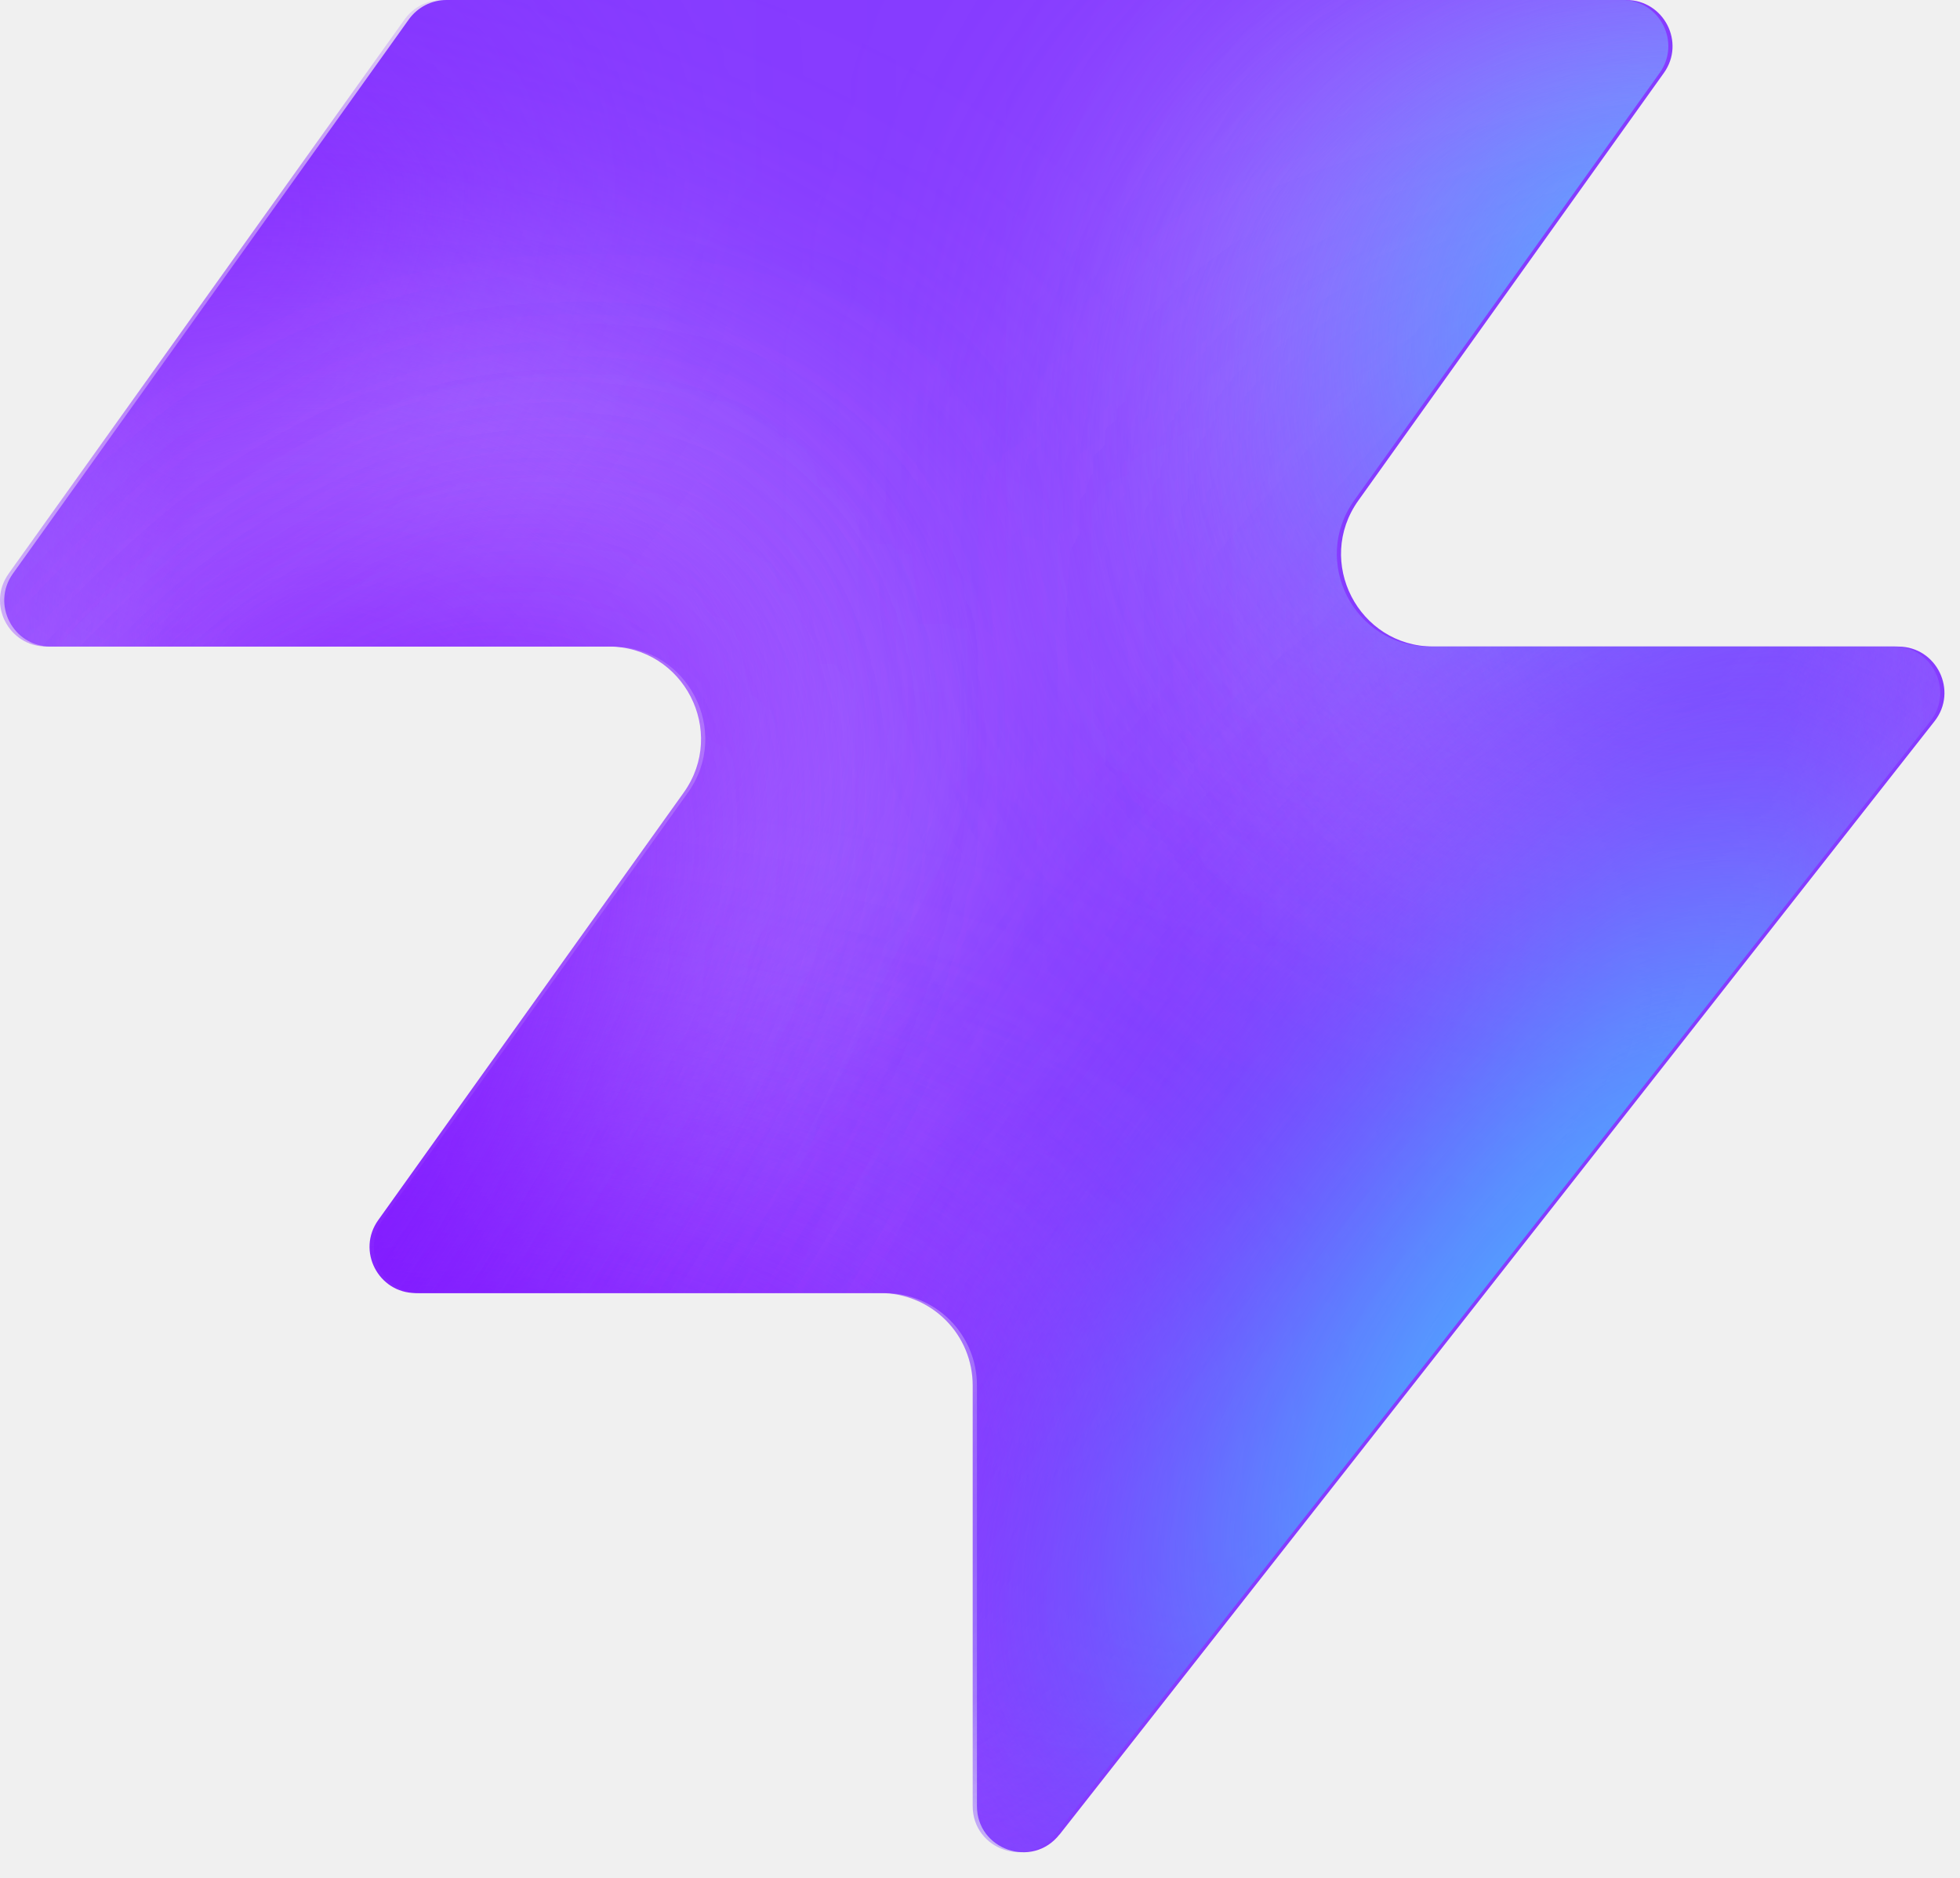
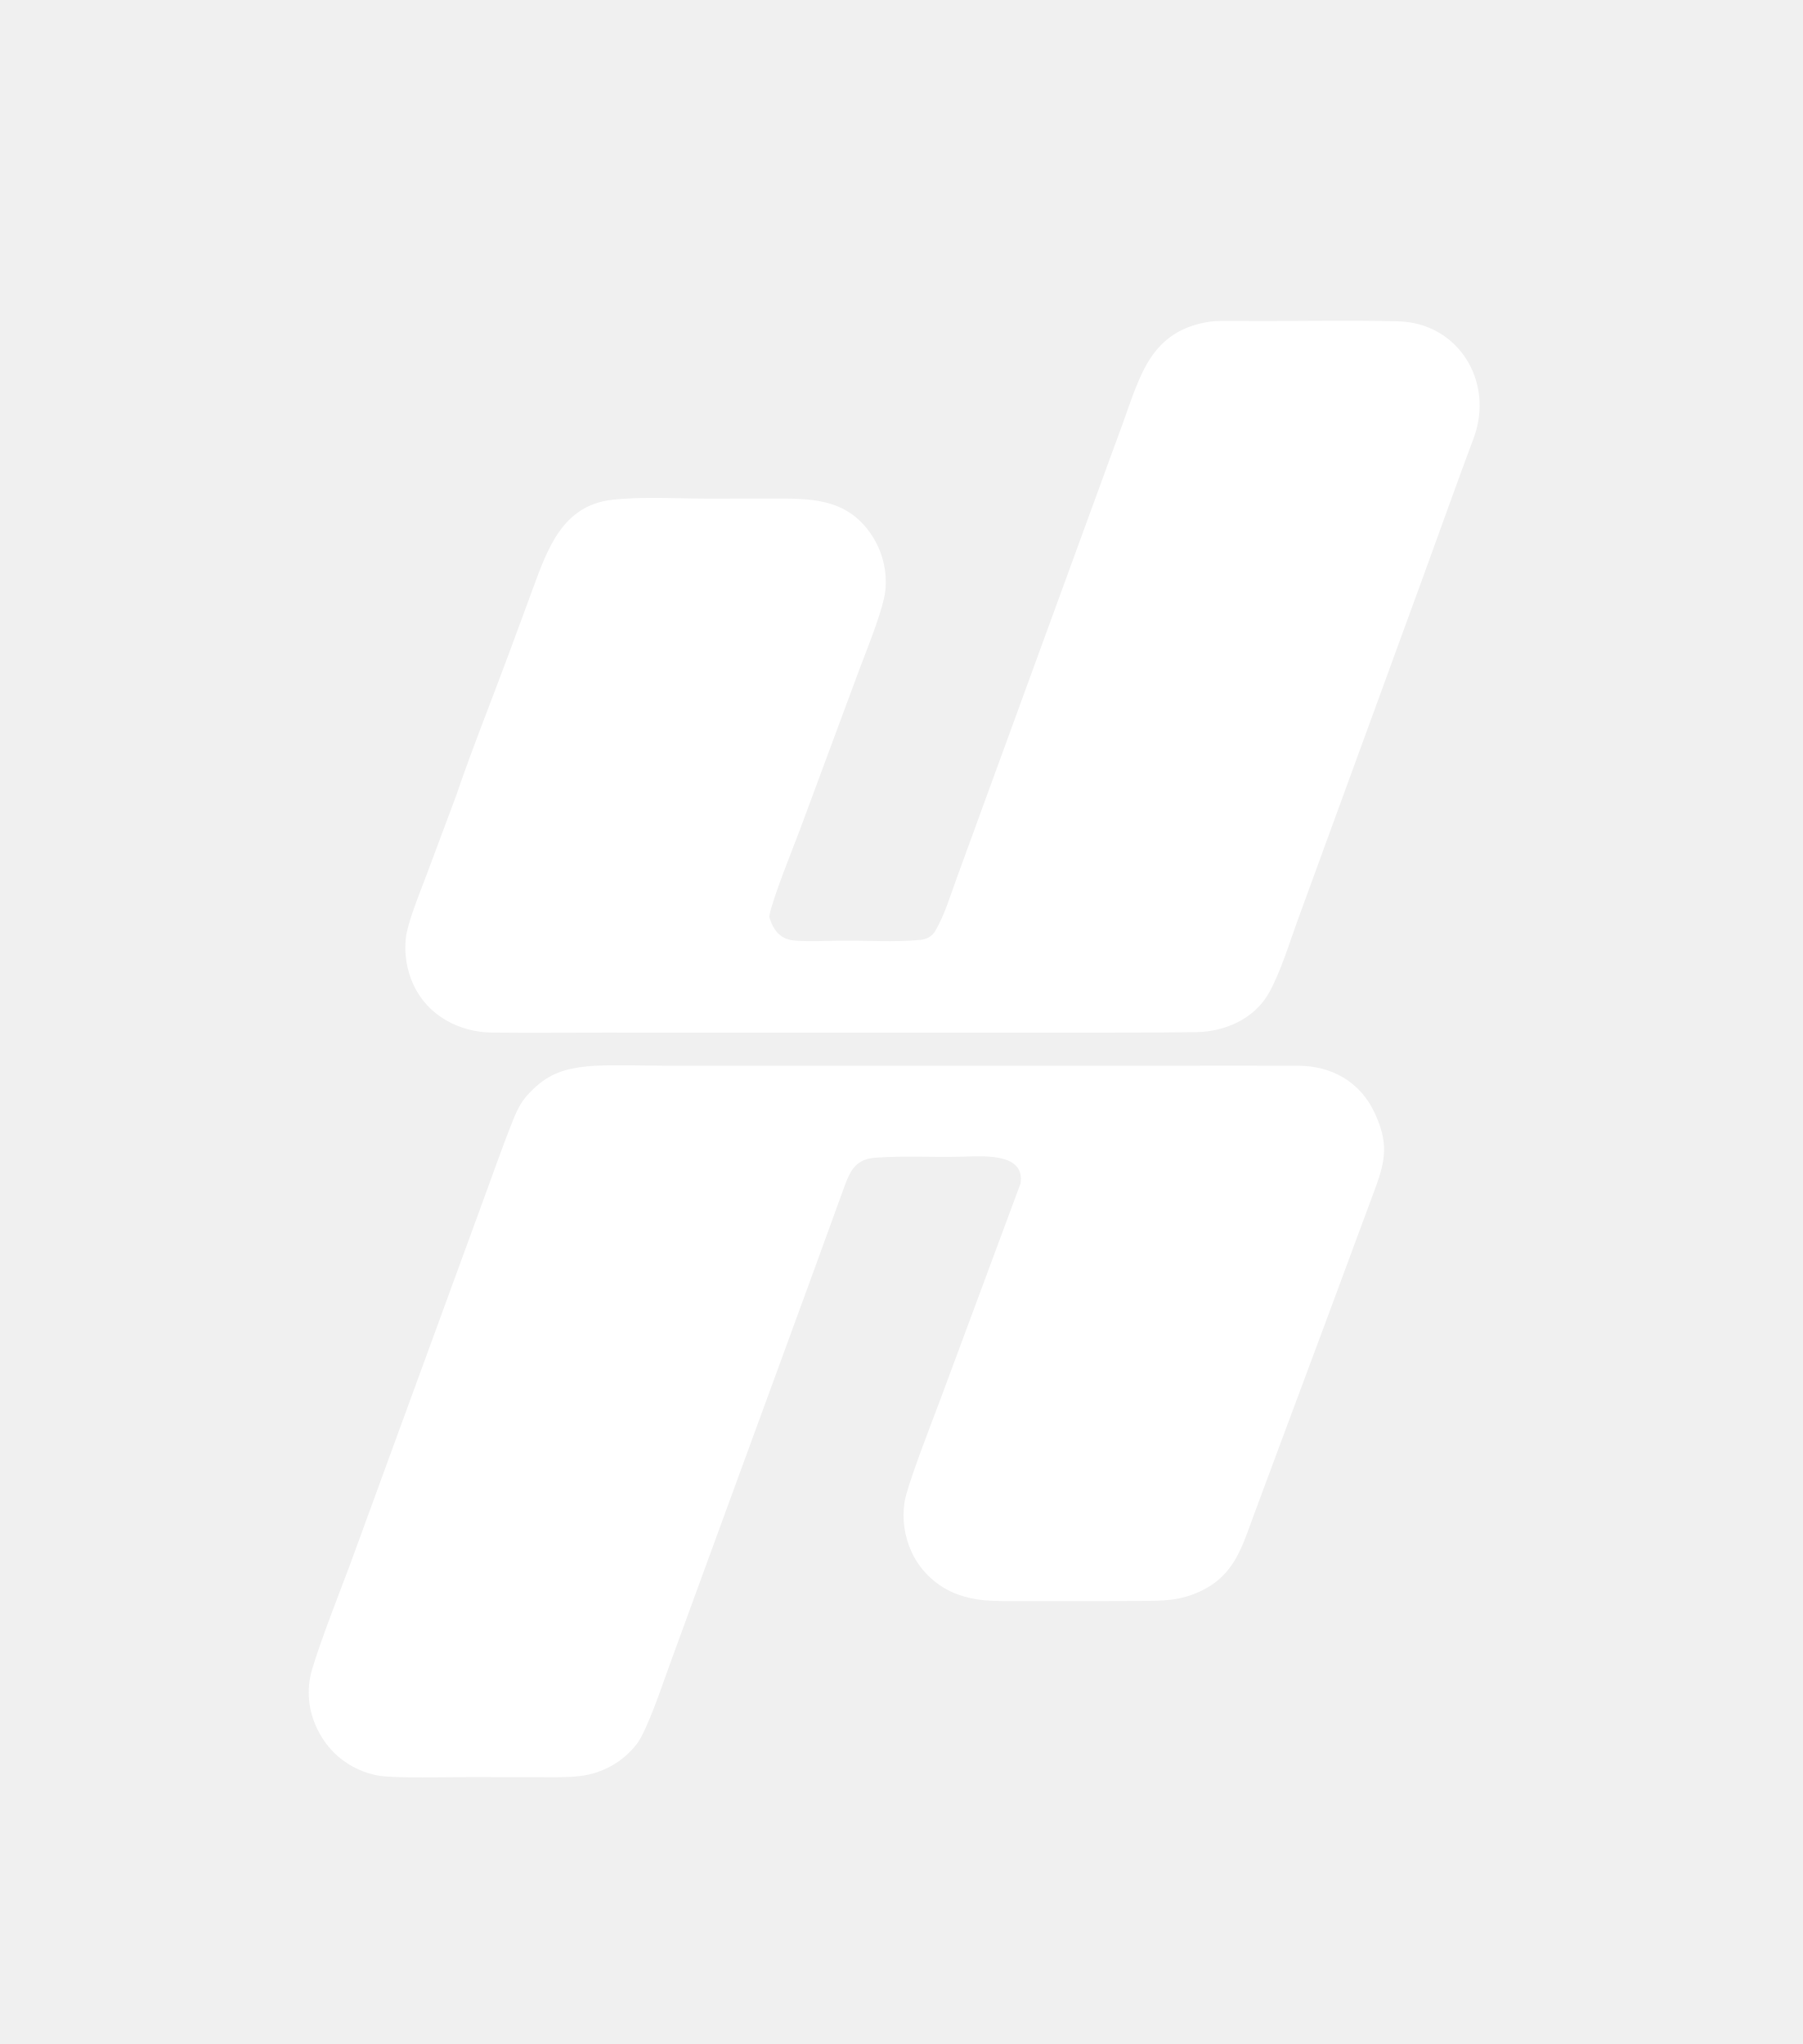
- <svg xmlns="http://www.w3.org/2000/svg" width="48" height="46" fill="none" viewBox="0 0 48 46">
-   <path fill="#863bff" d="M25.946 44.938c-.664.845-2.021.375-2.021-.698V33.937a2.26 2.26 0 0 0-2.262-2.262H10.287c-.92 0-1.456-1.04-.92-1.788l7.48-10.471c1.07-1.497 0-3.578-1.842-3.578H1.237c-.92 0-1.456-1.04-.92-1.788L10.013.474c.214-.297.556-.474.92-.474h28.894c.92 0 1.456 1.04.92 1.788l-7.48 10.471c-1.07 1.498 0 3.579 1.842 3.579h11.377c.943 0 1.473 1.088.89 1.83L25.947 44.94z" style="fill:#863bff;fill:color(display-p3 .525 .23 1);fill-opacity:1" />
-   <mask id="a" width="48" height="46" x="0" y="0" maskUnits="userSpaceOnUse" style="mask-type:alpha">
-     <path fill="#000" d="M25.842 44.938c-.664.844-2.021.375-2.021-.698V33.937a2.26 2.26 0 0 0-2.262-2.262H10.183c-.92 0-1.456-1.04-.92-1.788l7.48-10.471c1.07-1.498 0-3.579-1.842-3.579H1.133c-.92 0-1.456-1.04-.92-1.787L9.91.473c.214-.297.556-.474.92-.474h28.894c.92 0 1.456 1.04.92 1.788l-7.48 10.471c-1.07 1.498 0 3.578 1.842 3.578h11.377c.943 0 1.473 1.088.89 1.832L25.843 44.94z" style="fill:#000;fill-opacity:1" />
-   </mask>
-   <g mask="url(#a)">
-     <g filter="url(#b)">
-       <ellipse cx="5.508" cy="14.704" fill="#ede6ff" rx="5.508" ry="14.704" style="fill:#ede6ff;fill:color(display-p3 .927 .903 1);fill-opacity:1" transform="matrix(.00324 1 1 -.00324 -4.47 31.516)" />
-     </g>
-     <g filter="url(#c)">
-       <ellipse cx="10.399" cy="29.851" fill="#ede6ff" rx="10.399" ry="29.851" style="fill:#ede6ff;fill:color(display-p3 .927 .903 1);fill-opacity:1" transform="matrix(.00324 1 1 -.00324 -39.328 7.883)" />
-     </g>
-     <g filter="url(#d)">
-       <ellipse cx="5.508" cy="30.487" fill="#7e14ff" rx="5.508" ry="30.487" style="fill:#7e14ff;fill:color(display-p3 .492 .077 1);fill-opacity:1" transform="rotate(89.814 -25.913 -14.639)scale(1 -1)" />
-     </g>
-     <g filter="url(#e)">
-       <ellipse cx="5.508" cy="30.599" fill="#7e14ff" rx="5.508" ry="30.599" style="fill:#7e14ff;fill:color(display-p3 .492 .077 1);fill-opacity:1" transform="rotate(89.814 -32.644 -3.334)scale(1 -1)" />
-     </g>
-     <g filter="url(#f)">
-       <ellipse cx="5.508" cy="30.599" fill="#7e14ff" rx="5.508" ry="30.599" style="fill:#7e14ff;fill:color(display-p3 .492 .077 1);fill-opacity:1" transform="matrix(.00324 1 1 -.00324 -34.34 30.47)" />
-     </g>
-     <g filter="url(#g)">
-       <ellipse cx="14.072" cy="22.078" fill="#ede6ff" rx="14.072" ry="22.078" style="fill:#ede6ff;fill:color(display-p3 .927 .903 1);fill-opacity:1" transform="rotate(93.35 24.506 48.493)scale(-1 1)" />
-     </g>
-     <g filter="url(#h)">
-       <ellipse cx="3.47" cy="21.501" fill="#7e14ff" rx="3.47" ry="21.501" style="fill:#7e14ff;fill:color(display-p3 .492 .077 1);fill-opacity:1" transform="rotate(89.009 28.708 47.59)scale(-1 1)" />
-     </g>
-     <g filter="url(#i)">
-       <ellipse cx="3.47" cy="21.501" fill="#7e14ff" rx="3.47" ry="21.501" style="fill:#7e14ff;fill:color(display-p3 .492 .077 1);fill-opacity:1" transform="rotate(89.009 28.708 47.59)scale(-1 1)" />
-     </g>
-     <g filter="url(#j)">
-       <ellipse cx=".387" cy="8.972" fill="#7e14ff" rx="4.407" ry="29.108" style="fill:#7e14ff;fill:color(display-p3 .492 .077 1);fill-opacity:1" transform="rotate(39.51 .387 8.972)" />
-     </g>
-     <g filter="url(#k)">
-       <ellipse cx="47.523" cy="-6.092" fill="#7e14ff" rx="4.407" ry="29.108" style="fill:#7e14ff;fill:color(display-p3 .492 .077 1);fill-opacity:1" transform="rotate(37.892 47.523 -6.092)" />
-     </g>
-     <g filter="url(#l)">
-       <ellipse cx="41.412" cy="6.333" fill="#47bfff" rx="5.971" ry="9.665" style="fill:#47bfff;fill:color(display-p3 .28 .748 1);fill-opacity:1" transform="rotate(37.892 41.412 6.333)" />
-     </g>
-     <g filter="url(#m)">
-       <ellipse cx="-1.879" cy="38.332" fill="#7e14ff" rx="4.407" ry="29.108" style="fill:#7e14ff;fill:color(display-p3 .492 .077 1);fill-opacity:1" transform="rotate(37.892 -1.88 38.332)" />
-     </g>
-     <g filter="url(#n)">
-       <ellipse cx="-1.879" cy="38.332" fill="#7e14ff" rx="4.407" ry="29.108" style="fill:#7e14ff;fill:color(display-p3 .492 .077 1);fill-opacity:1" transform="rotate(37.892 -1.88 38.332)" />
-     </g>
-     <g filter="url(#o)">
-       <ellipse cx="35.651" cy="29.907" fill="#7e14ff" rx="4.407" ry="29.108" style="fill:#7e14ff;fill:color(display-p3 .492 .077 1);fill-opacity:1" transform="rotate(37.892 35.651 29.907)" />
-     </g>
-     <g filter="url(#p)">
-       <ellipse cx="38.418" cy="32.4" fill="#47bfff" rx="5.971" ry="15.297" style="fill:#47bfff;fill:color(display-p3 .28 .748 1);fill-opacity:1" transform="rotate(37.892 38.418 32.4)" />
-     </g>
+ <svg xmlns="http://www.w3.org/2000/svg" width="380" height="431" viewBox="0 0 380 431" fill="none">
+   <g clip-path="url(#clip0_40004219_1564)">
+     <path d="M123.799 224.851C127.099 224.452 136.824 224.723 140.695 224.722L176.559 224.716L241.107 224.726C251.961 224.724 262.809 224.681 273.669 224.718C280.784 224.743 286.796 228.11 289.834 234.678C292.656 240.784 292.246 244.346 290.004 250.428C283.424 268.278 276.776 286.101 270.129 303.926L264.466 319.151C261.846 326.193 260.329 332.226 252.881 335.628C248.624 337.573 245.162 337.546 240.619 337.578C232.232 337.636 223.871 337.616 215.486 337.611C212.836 337.603 210.116 337.671 207.476 337.428C205.586 337.261 203.725 336.851 201.94 336.206C197.632 334.633 194.126 331.411 192.195 327.248C190.684 323.956 190.169 320.293 190.715 316.711C191.299 313.056 196.628 299.488 198.29 295.018L215.17 249.548C216.24 242.736 206.359 243.867 202.275 243.908C196.37 244.042 190.426 243.673 184.538 244.118C180.659 244.411 179.388 246.504 178.134 249.913C175.994 255.736 173.916 261.573 171.783 267.396L148.007 332.371L141.175 351.081C139.755 354.966 136.442 364.931 134.245 367.763C131.312 371.541 126.977 373.973 122.223 374.506C119.383 374.843 115.682 374.738 112.765 374.736L99.038 374.716C94.715 374.708 83.162 375.041 79.606 374.378C76.73 373.831 74.033 372.586 71.749 370.756C68.162 367.886 65.65 363.268 65.188 358.701C64.944 356.446 65.156 354.166 65.811 351.996C67.514 346.146 71.548 335.923 73.795 329.928L84.159 301.566L101.257 254.816C103.513 248.749 105.606 242.628 107.999 236.616C109.211 233.572 110.022 231.94 112.428 229.638C115.866 226.347 119.21 225.323 123.799 224.851Z" fill="white" />
+     <path d="M255.092 67.822C256.687 67.628 258.887 67.661 260.52 67.676C272.002 67.783 283.29 67.463 294.79 67.757C307.582 68.085 315.13 80.629 310.685 92.445C307.27 101.532 303.99 110.831 300.65 119.971L282.015 171.002L273.54 194.209C271.8 199.009 270.017 204.888 267.58 209.302C264.54 214.806 258.265 217.56 252.232 217.636C243.123 217.751 234.106 217.743 225.034 217.744L174.731 217.74L127.013 217.735C119.25 217.735 111.47 217.807 103.709 217.725C96.79 217.651 90.192 214.143 87.21 207.715C85.748 204.594 85.184 201.126 85.58 197.702C85.968 194.423 88.63 187.967 89.881 184.624L96.117 167.938C99.415 158.197 103.903 147.023 107.503 137.257L112.328 124.179C115.355 115.993 118.503 106.606 128.986 105.398C135.361 104.663 142.607 105.133 149.117 105.141L162.334 105.125C170.723 105.112 178.507 104.88 183.785 112.833C186.045 116.261 187.064 120.359 186.675 124.446C186.255 128.467 182.795 136.868 181.265 140.946L168.702 174.819C167.083 179.156 163.023 189.09 162.245 192.936L162.172 193.308C163.063 196.204 164.475 198.141 167.824 198.357C171.032 198.564 174.406 198.371 177.641 198.346C183.06 198.305 188.581 198.697 193.966 198.197C195.404 198.057 196.515 197.476 197.243 196.211C199.19 192.828 200.355 188.878 201.701 185.194L208.23 167.302L233.401 98.354C234.481 95.391 235.598 92.38 236.674 89.423C240.392 79.207 242.58 69.712 255.092 67.822Z" fill="white" />
  </g>
  <defs>
-     <filter id="b" width="60.045" height="41.654" x="-19.77" y="16.149" color-interpolation-filters="sRGB" filterUnits="userSpaceOnUse">
-       <feFlood flood-opacity="0" result="BackgroundImageFix" />
-       <feBlend in="SourceGraphic" in2="BackgroundImageFix" result="shape" />
-       <feGaussianBlur result="effect1_foregroundBlur_2002_17158" stdDeviation="7.659" />
-     </filter>
-     <filter id="c" width="90.34" height="51.437" x="-54.613" y="-7.533" color-interpolation-filters="sRGB" filterUnits="userSpaceOnUse">
-       <feFlood flood-opacity="0" result="BackgroundImageFix" />
-       <feBlend in="SourceGraphic" in2="BackgroundImageFix" result="shape" />
-       <feGaussianBlur result="effect1_foregroundBlur_2002_17158" stdDeviation="7.659" />
-     </filter>
-     <filter id="d" width="79.355" height="29.4" x="-49.64" y="2.03" color-interpolation-filters="sRGB" filterUnits="userSpaceOnUse">
-       <feFlood flood-opacity="0" result="BackgroundImageFix" />
-       <feBlend in="SourceGraphic" in2="BackgroundImageFix" result="shape" />
-       <feGaussianBlur result="effect1_foregroundBlur_2002_17158" stdDeviation="4.596" />
-     </filter>
-     <filter id="e" width="79.579" height="29.4" x="-45.045" y="20.029" color-interpolation-filters="sRGB" filterUnits="userSpaceOnUse">
-       <feFlood flood-opacity="0" result="BackgroundImageFix" />
-       <feBlend in="SourceGraphic" in2="BackgroundImageFix" result="shape" />
-       <feGaussianBlur result="effect1_foregroundBlur_2002_17158" stdDeviation="4.596" />
-     </filter>
-     <filter id="f" width="79.579" height="29.4" x="-43.513" y="21.178" color-interpolation-filters="sRGB" filterUnits="userSpaceOnUse">
-       <feFlood flood-opacity="0" result="BackgroundImageFix" />
-       <feBlend in="SourceGraphic" in2="BackgroundImageFix" result="shape" />
-       <feGaussianBlur result="effect1_foregroundBlur_2002_17158" stdDeviation="4.596" />
-     </filter>
-     <filter id="g" width="74.749" height="58.852" x="15.756" y="-17.901" color-interpolation-filters="sRGB" filterUnits="userSpaceOnUse">
-       <feFlood flood-opacity="0" result="BackgroundImageFix" />
-       <feBlend in="SourceGraphic" in2="BackgroundImageFix" result="shape" />
-       <feGaussianBlur result="effect1_foregroundBlur_2002_17158" stdDeviation="7.659" />
-     </filter>
-     <filter id="h" width="61.377" height="25.362" x="23.548" y="2.284" color-interpolation-filters="sRGB" filterUnits="userSpaceOnUse">
-       <feFlood flood-opacity="0" result="BackgroundImageFix" />
-       <feBlend in="SourceGraphic" in2="BackgroundImageFix" result="shape" />
-       <feGaussianBlur result="effect1_foregroundBlur_2002_17158" stdDeviation="4.596" />
-     </filter>
-     <filter id="i" width="61.377" height="25.362" x="23.548" y="2.284" color-interpolation-filters="sRGB" filterUnits="userSpaceOnUse">
-       <feFlood flood-opacity="0" result="BackgroundImageFix" />
-       <feBlend in="SourceGraphic" in2="BackgroundImageFix" result="shape" />
-       <feGaussianBlur result="effect1_foregroundBlur_2002_17158" stdDeviation="4.596" />
-     </filter>
-     <filter id="j" width="56.045" height="63.649" x="-27.636" y="-22.853" color-interpolation-filters="sRGB" filterUnits="userSpaceOnUse">
-       <feFlood flood-opacity="0" result="BackgroundImageFix" />
-       <feBlend in="SourceGraphic" in2="BackgroundImageFix" result="shape" />
-       <feGaussianBlur result="effect1_foregroundBlur_2002_17158" stdDeviation="4.596" />
-     </filter>
-     <filter id="k" width="54.814" height="64.646" x="20.116" y="-38.415" color-interpolation-filters="sRGB" filterUnits="userSpaceOnUse">
-       <feFlood flood-opacity="0" result="BackgroundImageFix" />
-       <feBlend in="SourceGraphic" in2="BackgroundImageFix" result="shape" />
-       <feGaussianBlur result="effect1_foregroundBlur_2002_17158" stdDeviation="4.596" />
-     </filter>
-     <filter id="l" width="33.541" height="35.313" x="24.641" y="-11.323" color-interpolation-filters="sRGB" filterUnits="userSpaceOnUse">
-       <feFlood flood-opacity="0" result="BackgroundImageFix" />
-       <feBlend in="SourceGraphic" in2="BackgroundImageFix" result="shape" />
-       <feGaussianBlur result="effect1_foregroundBlur_2002_17158" stdDeviation="4.596" />
-     </filter>
-     <filter id="m" width="54.814" height="64.646" x="-29.286" y="6.009" color-interpolation-filters="sRGB" filterUnits="userSpaceOnUse">
-       <feFlood flood-opacity="0" result="BackgroundImageFix" />
-       <feBlend in="SourceGraphic" in2="BackgroundImageFix" result="shape" />
-       <feGaussianBlur result="effect1_foregroundBlur_2002_17158" stdDeviation="4.596" />
-     </filter>
-     <filter id="n" width="54.814" height="64.646" x="-29.286" y="6.009" color-interpolation-filters="sRGB" filterUnits="userSpaceOnUse">
-       <feFlood flood-opacity="0" result="BackgroundImageFix" />
-       <feBlend in="SourceGraphic" in2="BackgroundImageFix" result="shape" />
-       <feGaussianBlur result="effect1_foregroundBlur_2002_17158" stdDeviation="4.596" />
-     </filter>
-     <filter id="o" width="54.814" height="64.646" x="8.244" y="-2.416" color-interpolation-filters="sRGB" filterUnits="userSpaceOnUse">
-       <feFlood flood-opacity="0" result="BackgroundImageFix" />
-       <feBlend in="SourceGraphic" in2="BackgroundImageFix" result="shape" />
-       <feGaussianBlur result="effect1_foregroundBlur_2002_17158" stdDeviation="4.596" />
-     </filter>
-     <filter id="p" width="39.409" height="43.623" x="18.713" y="10.588" color-interpolation-filters="sRGB" filterUnits="userSpaceOnUse">
-       <feFlood flood-opacity="0" result="BackgroundImageFix" />
-       <feBlend in="SourceGraphic" in2="BackgroundImageFix" result="shape" />
-       <feGaussianBlur result="effect1_foregroundBlur_2002_17158" stdDeviation="4.596" />
-     </filter>
+     <clipPath id="clip0_40004219_1564">
+       <rect width="380" height="431" fill="white" />
+     </clipPath>
  </defs>
</svg>
